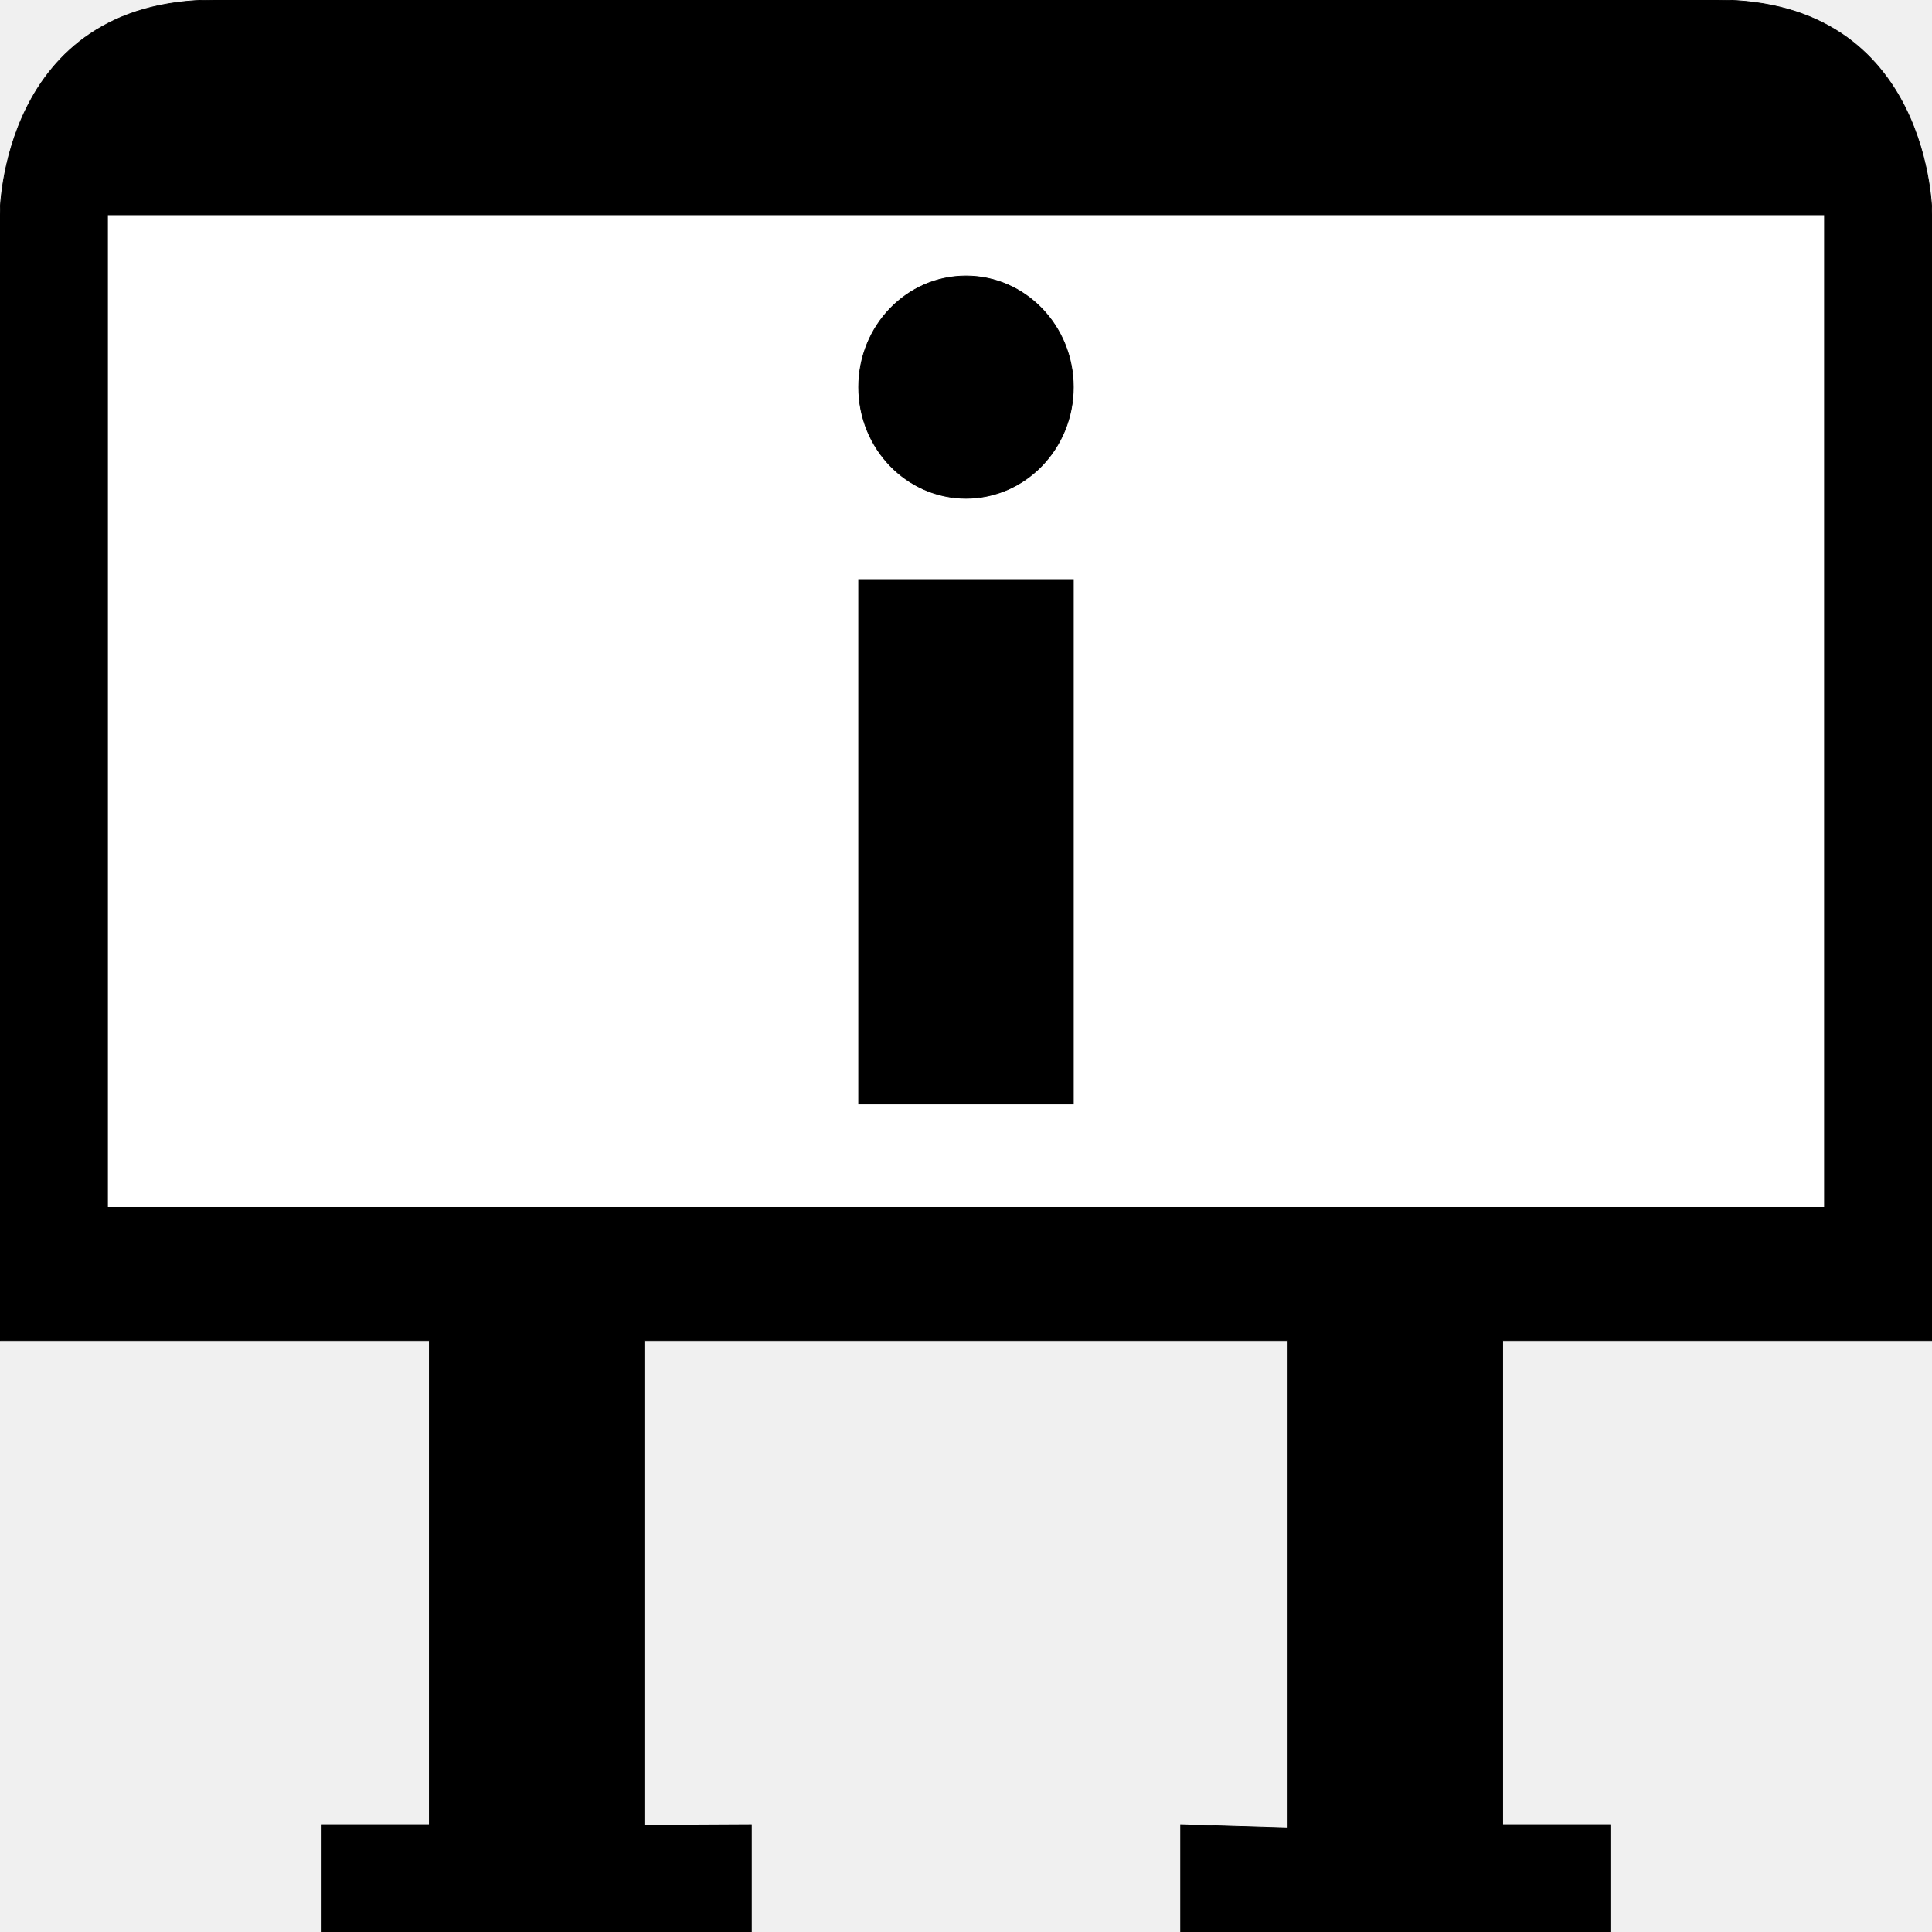
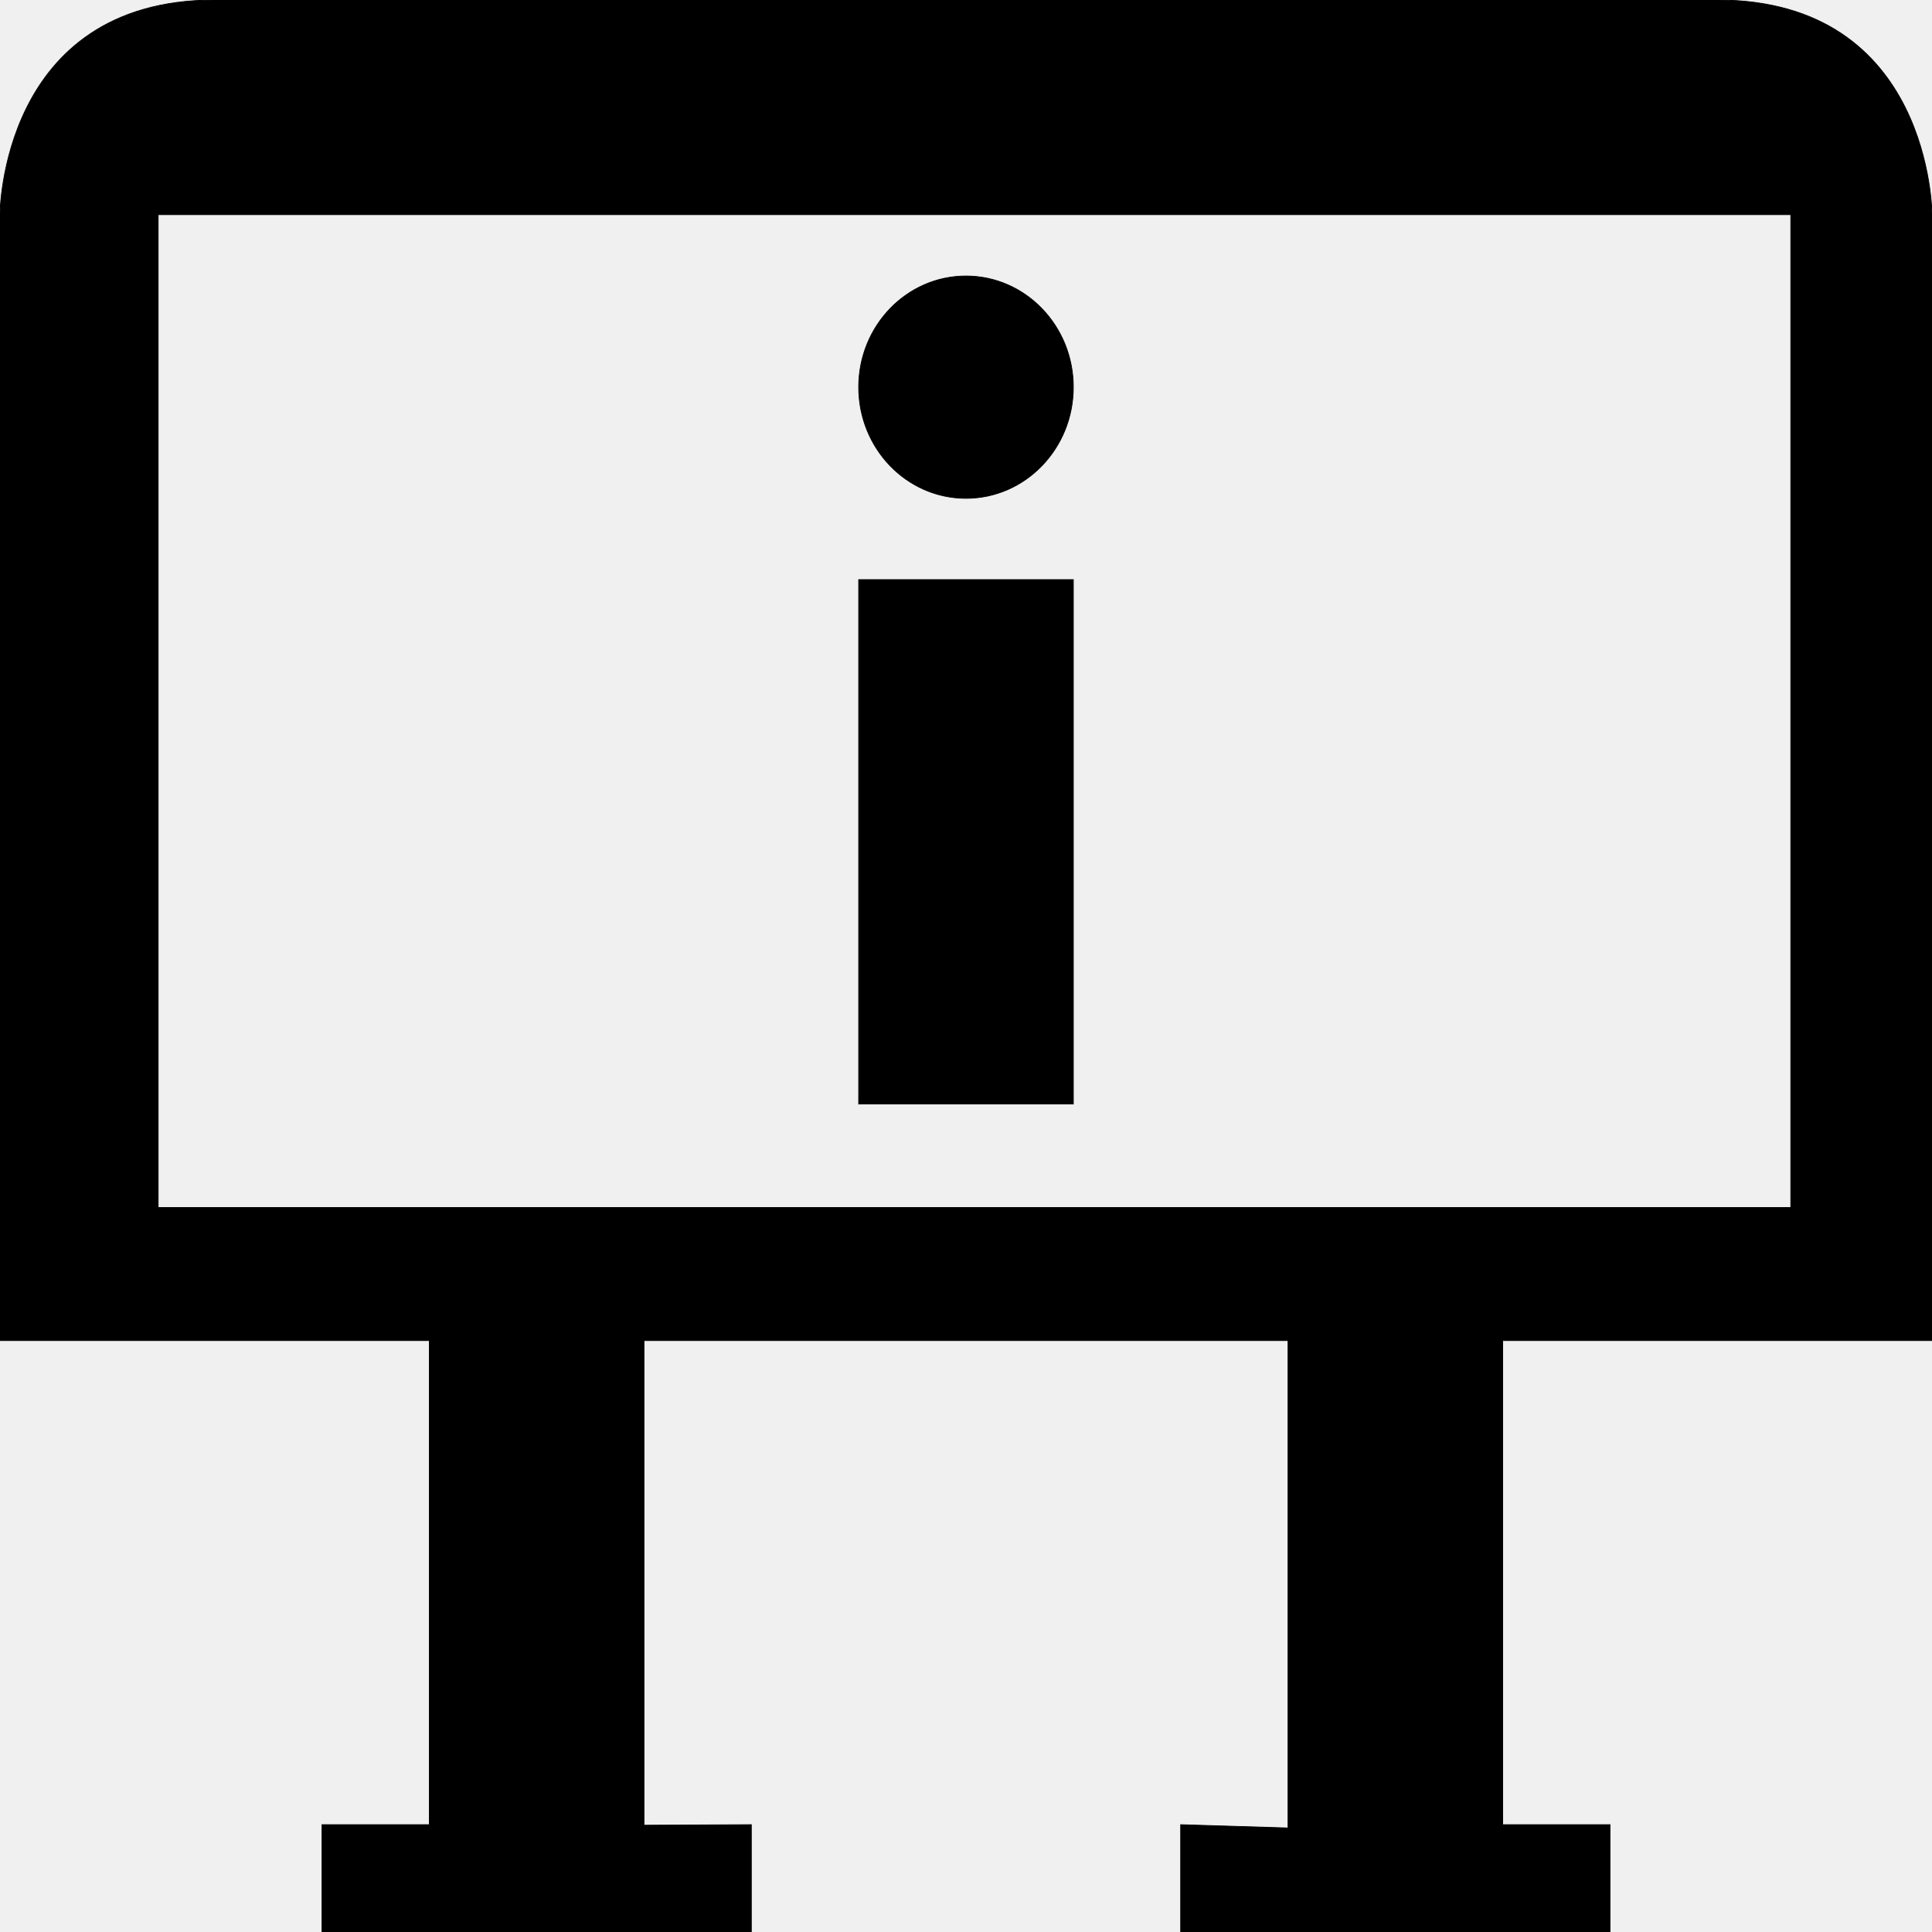
<svg xmlns="http://www.w3.org/2000/svg" width="2520" height="2520" viewBox="0 0 26880 26880" id="svg3064" version="1.1">
  <defs id="defs3070" />
  <text xml:space="preserve" style="font-size:12190.477px;font-style:italic;font-variant:normal;font-weight:normal;font-stretch:normal;line-height:125%;letter-spacing:0px;word-spacing:0px;fill:#000000;fill-opacity:1;stroke:none;font-family:Liberation Sans;-inkscape-font-specification:Sans Italic" x="12853.023" y="12657.778" id="text5331">
    <tspan id="tspan5333" x="12853.023" y="12657.778" />
  </text>
-   <path style="fill:#ffffff;fill-opacity:1;stroke:#000000;stroke-width:10.814px;stroke-linecap:butt;stroke-linejoin:miter;stroke-opacity:1" d="m 1493.333,2986.667 23893.334,0 0,13813.333 -23893.334,0 z" id="path5344" />
-   <path style="fill:#000000;fill-opacity:1;stroke:#000000;stroke-width:1px;stroke-linecap:butt;stroke-linejoin:miter;stroke-opacity:1" d="M 280,0 C -8.75e-6,0 0,280 0,280 l 0,1468.562 560,0 0,631.438 -140,0 0,140 560,0 0,-140 -140,0.719 0,-632.156 840,0 0,635.719 -140,-4.281 0,140 560,0 0,-140 -140,0 0,-631.438 560,0 L 2520,280 c 0,0 -1e-4,-280 -280,-280 z m -140,280 2240,0 0,1295 -2240,0 z m 1120,80 c -77.32,0 -140,64.919 -140,145 0,80.081 62.68,145 140,145 77.32,0 140,-64.919 140,-145 0,-80.081 -62.68,-145 -140,-145 z m -140,396 0,684 280,0 0,-684 z" transform="scale(10.66667,10.66667)" id="path5339" />
+   <path style="fill:#000000;fill-opacity:1;stroke:#000000;stroke-width:1px;stroke-linecap:butt;stroke-linejoin:miter;stroke-opacity:1" d="M 280,0 C -8.75e-6,0 0,280 0,280 l 0,1468.562 560,0 0,631.438 -140,0 0,140 560,0 0,-140 -140,0.719 0,-632.156 840,0 0,635.719 -140,-4.281 0,140 560,0 0,-140 -140,0 0,-631.438 560,0 L 2520,280 c 0,0 -1e-4,-280 -280,-280 z m -73.709,280 2129.515,0 0,1295 -2129.515,0 z M 1260,360 c -77.32,0 -140,64.919 -140,145 0,80.081 62.68,145 140,145 77.32,0 140,-64.919 140,-145 0,-80.081 -62.68,-145 -140,-145 z m -140,396 0,684 280,0 0,-684 z" transform="scale(10.66667,10.66667)" id="path5339" />
</svg>
